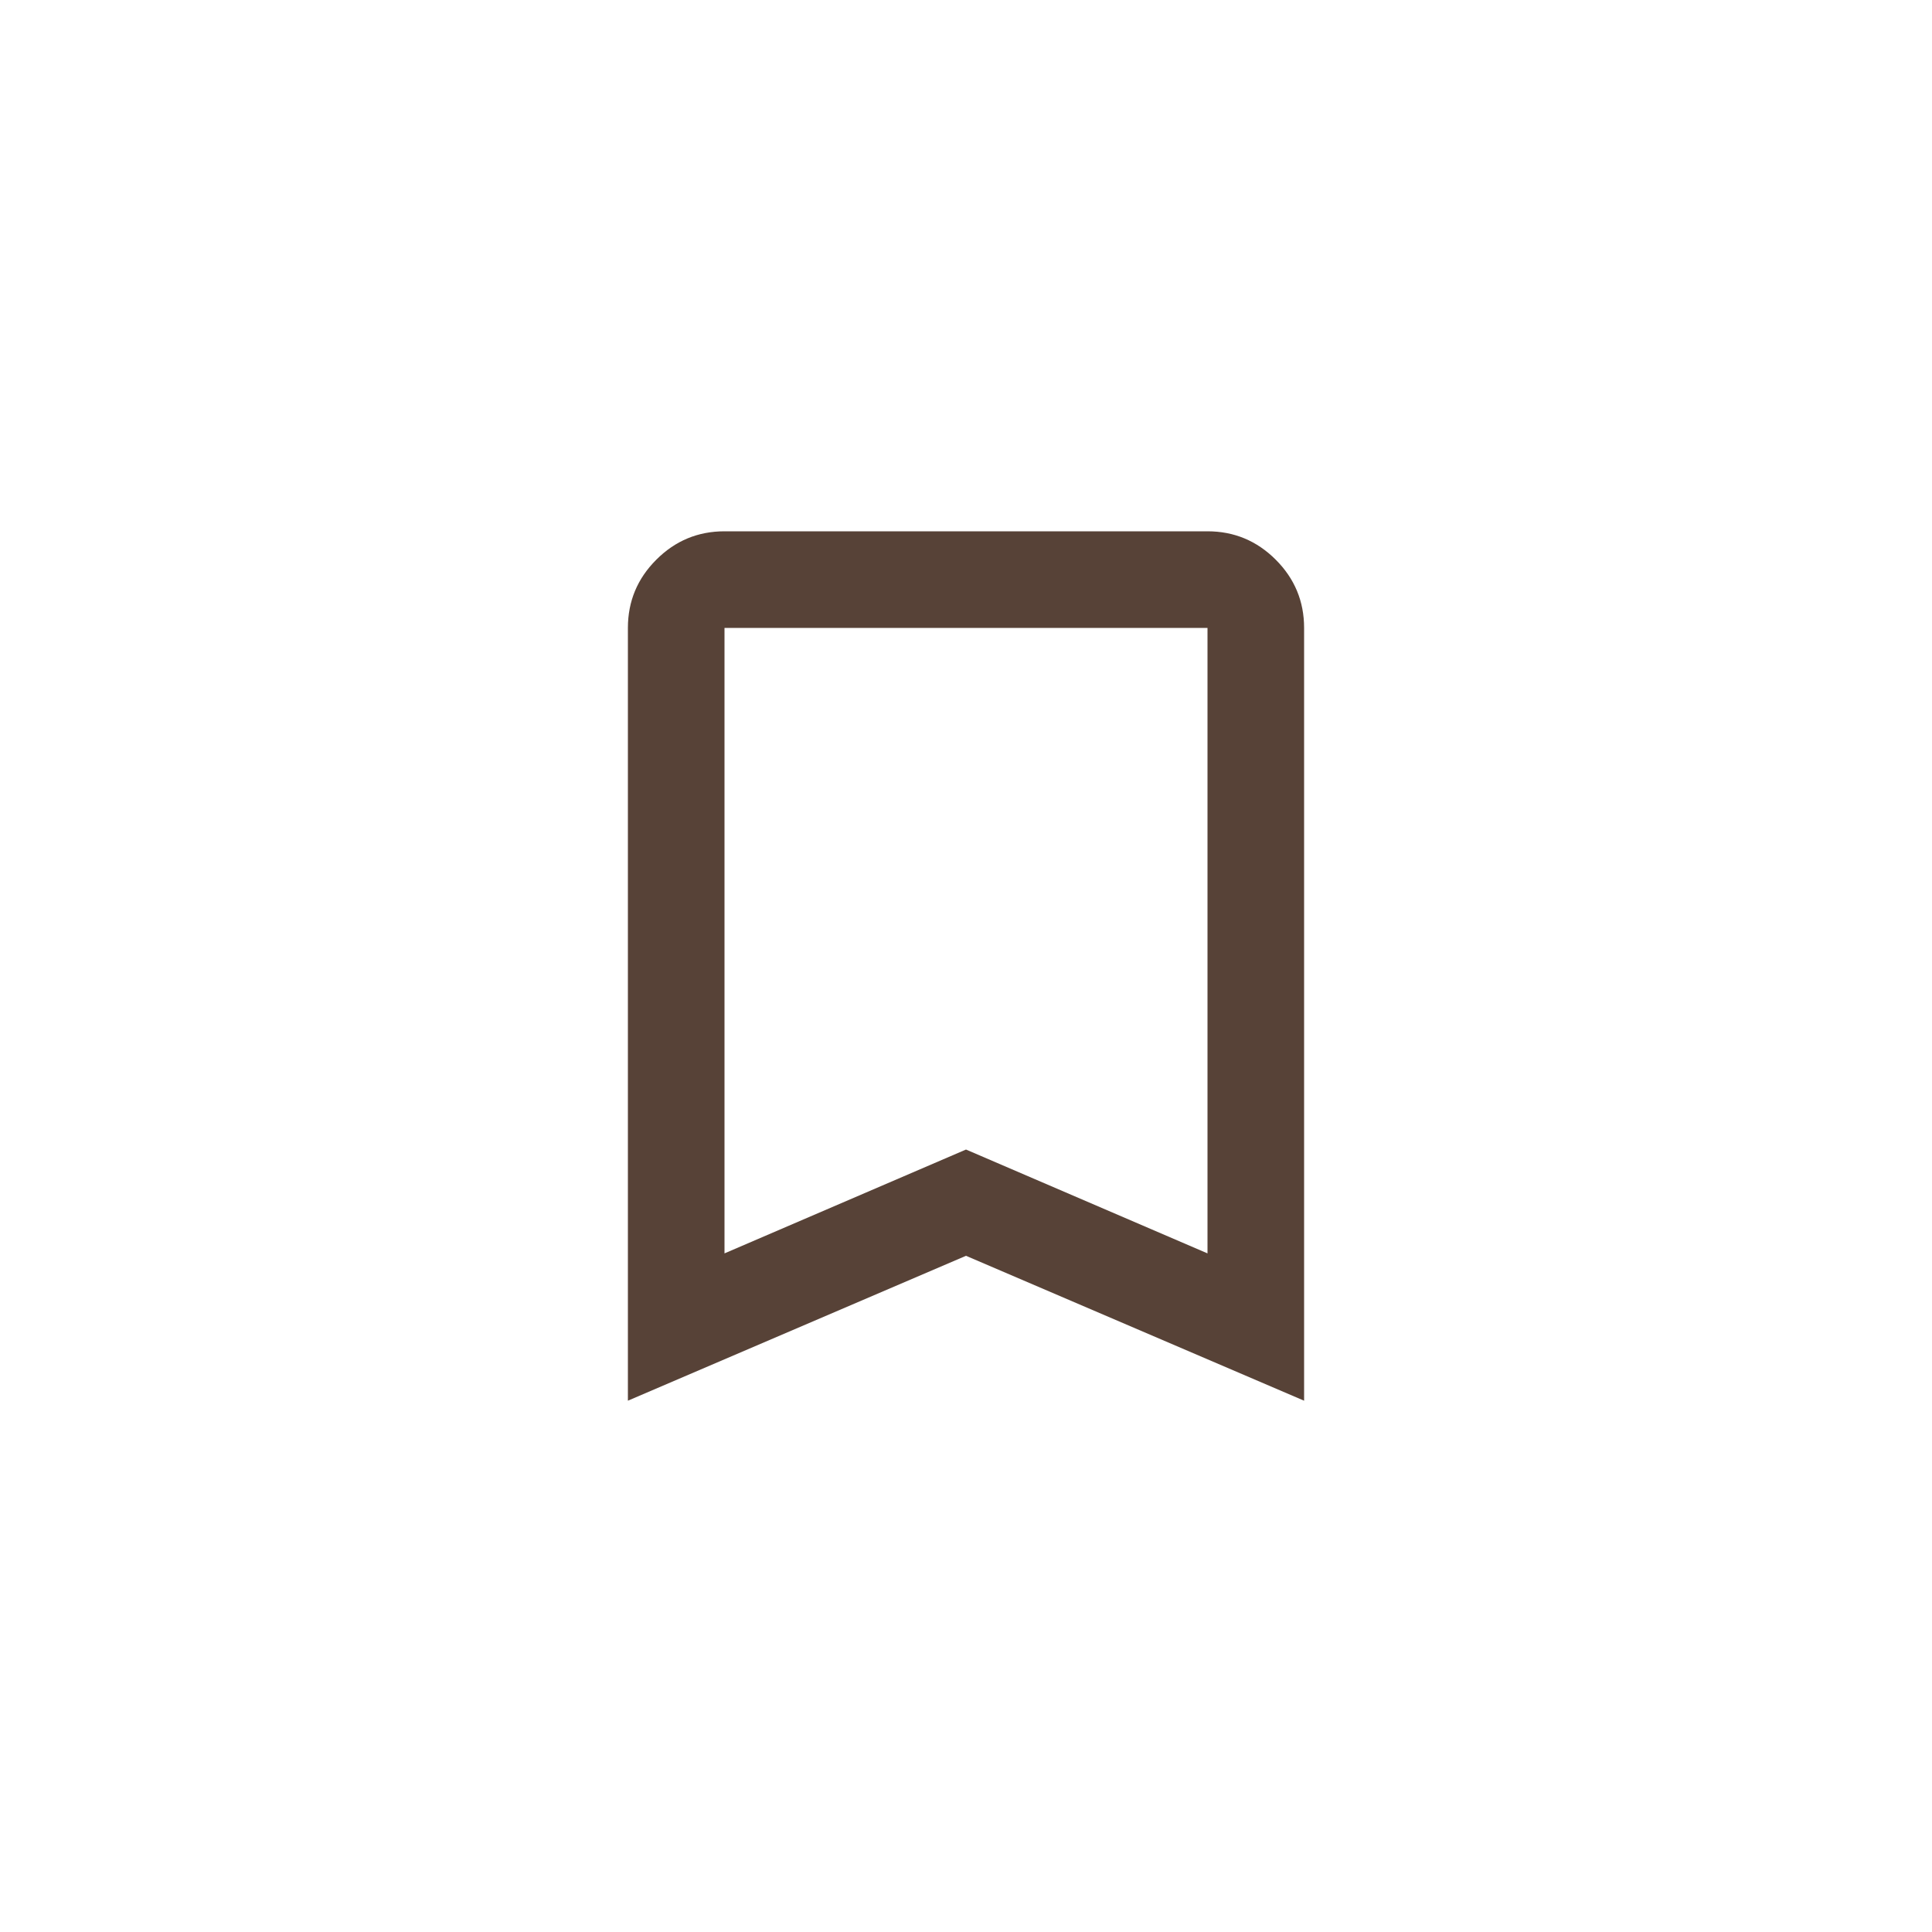
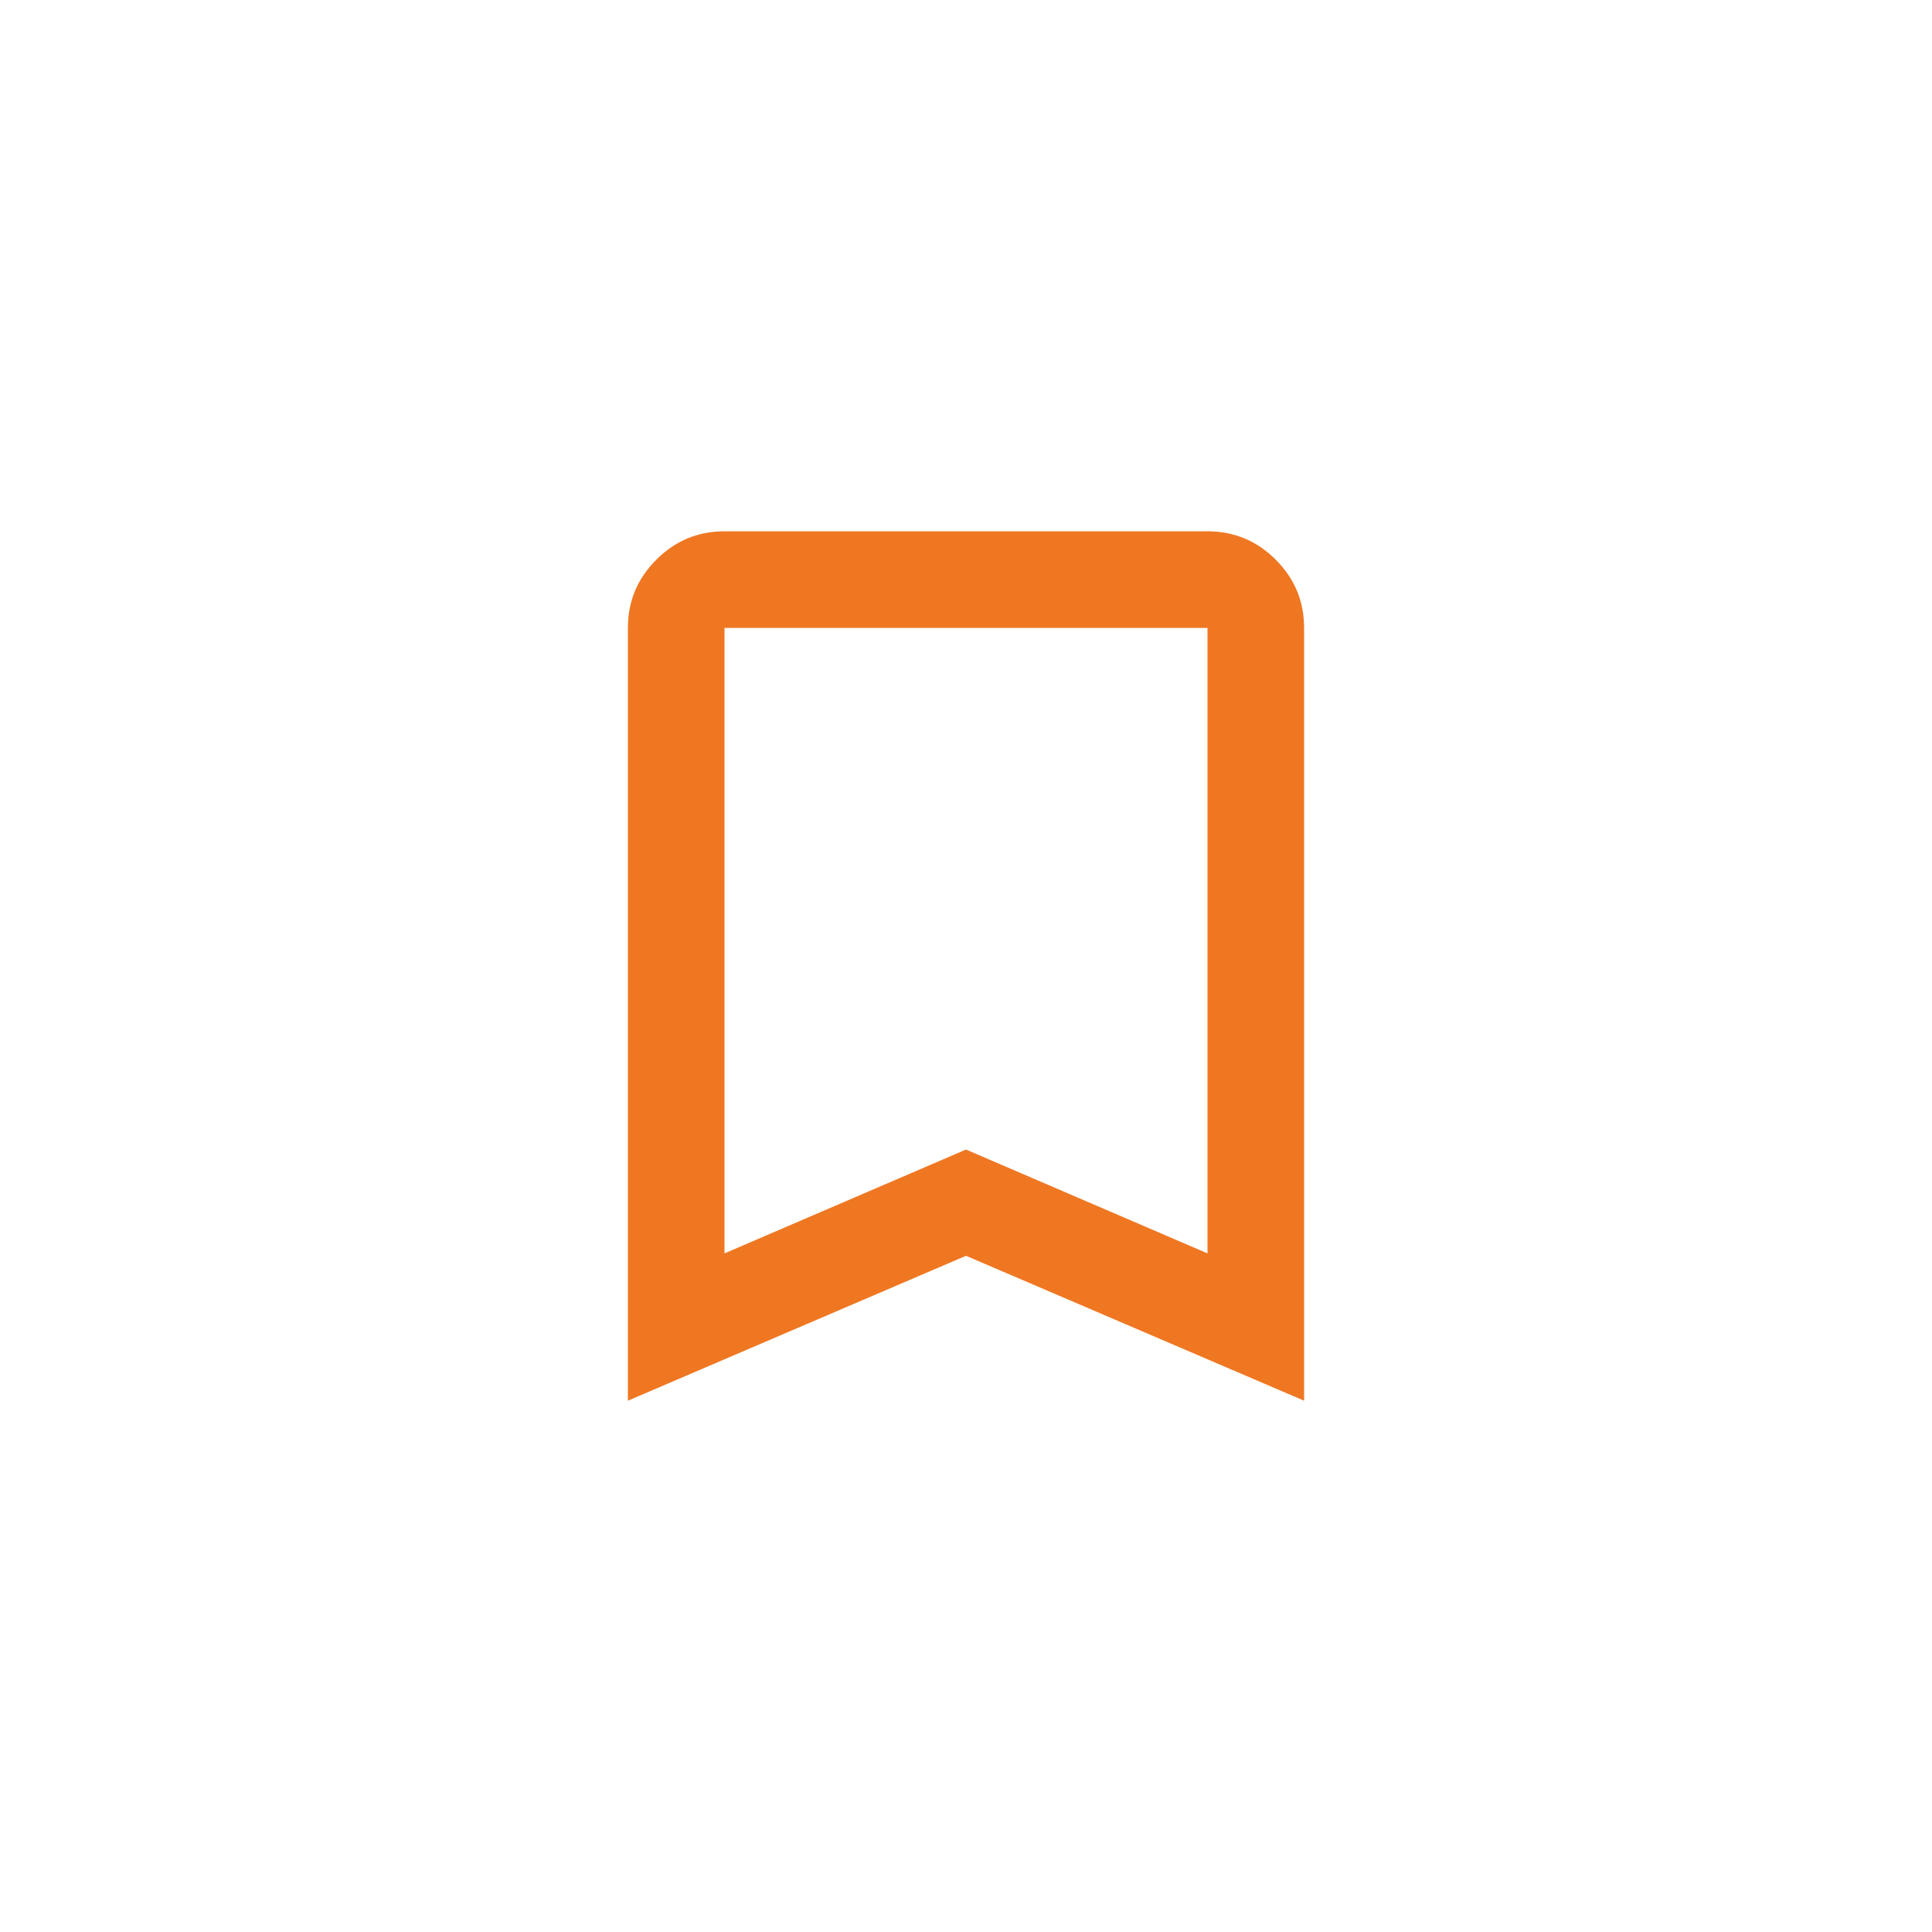
<svg xmlns="http://www.w3.org/2000/svg" width="40" height="40" viewBox="0 0 40 40" fill="none">
-   <path d="M13 29V13C13 12.45 13.196 11.979 13.588 11.588C13.979 11.196 14.45 11 15 11H25C25.55 11 26.021 11.196 26.413 11.588C26.804 11.979 27 12.45 27 13V29L20 26L13 29ZM15 25.95L20 23.8L25 25.95V13H15V25.95ZM15 13H25H20H15Z" fill="#574237" />
+   <path d="M13 29V13C13 12.45 13.196 11.979 13.588 11.588C13.979 11.196 14.45 11 15 11H25C25.55 11 26.021 11.196 26.413 11.588C26.804 11.979 27 12.45 27 13V29L20 26L13 29ZM15 25.95L20 23.8L25 25.95V13H15V25.95ZM15 13H25H20H15Z" fill="#EF7722" />
</svg>
